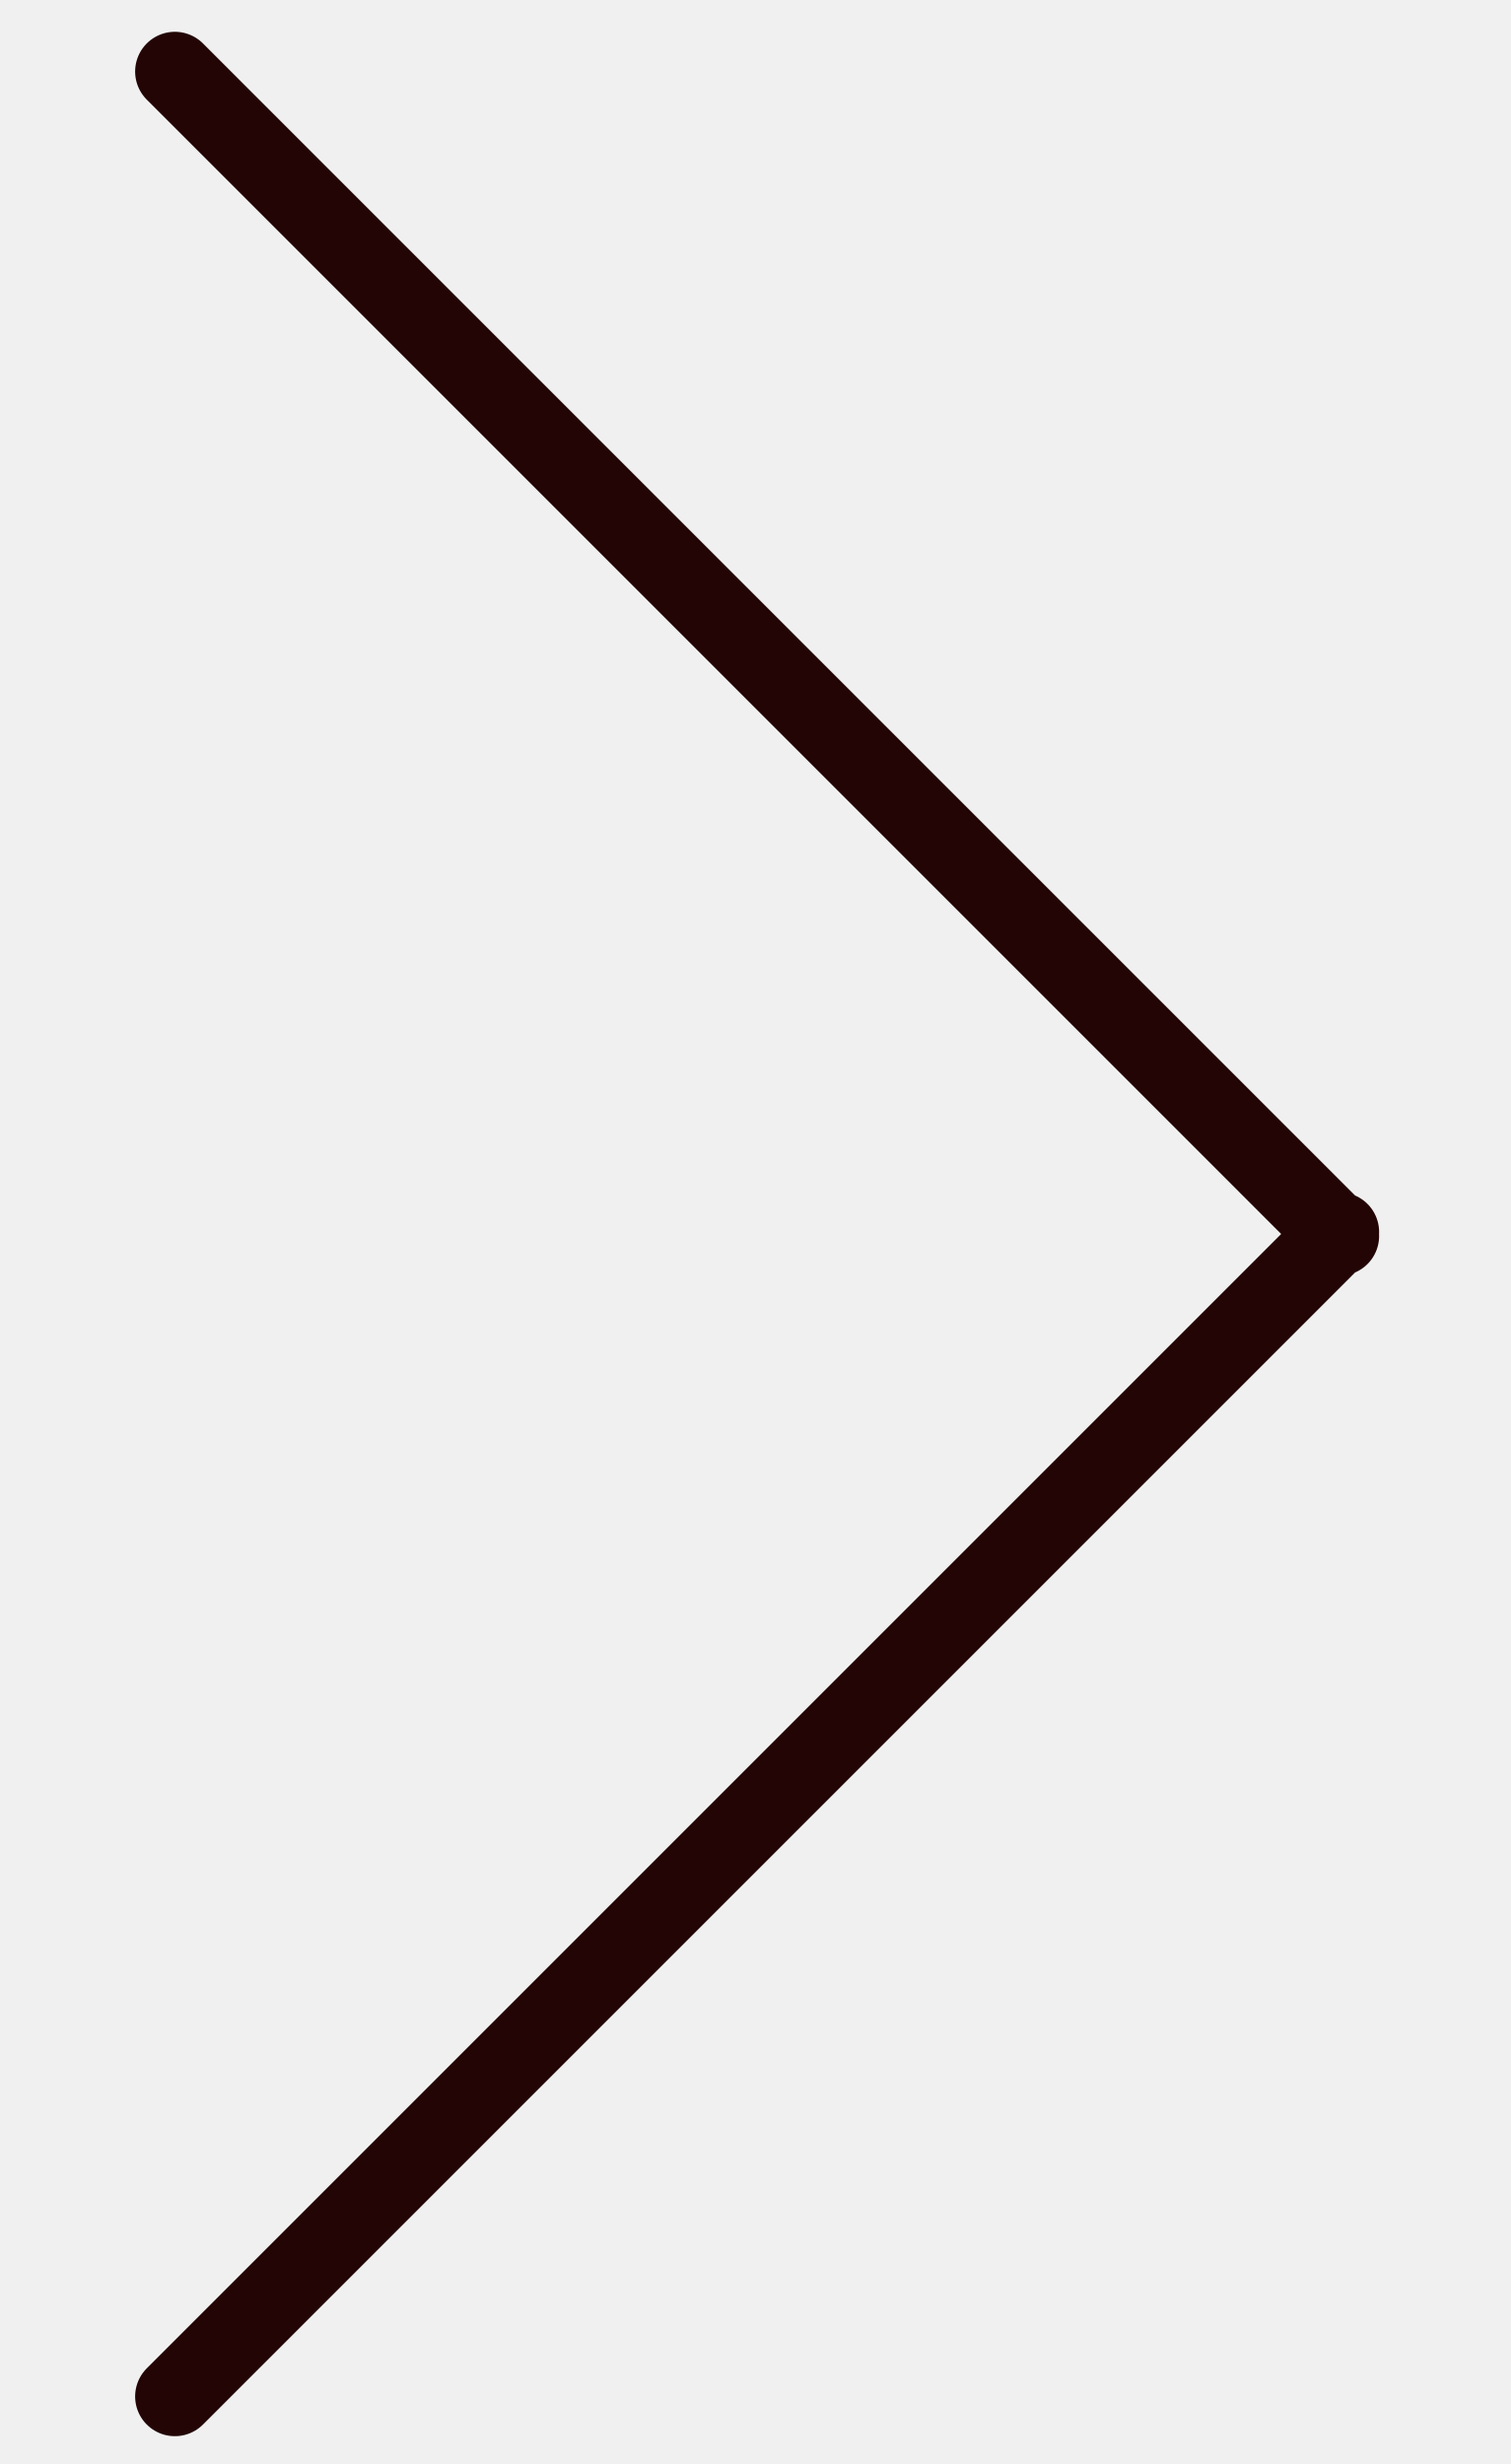
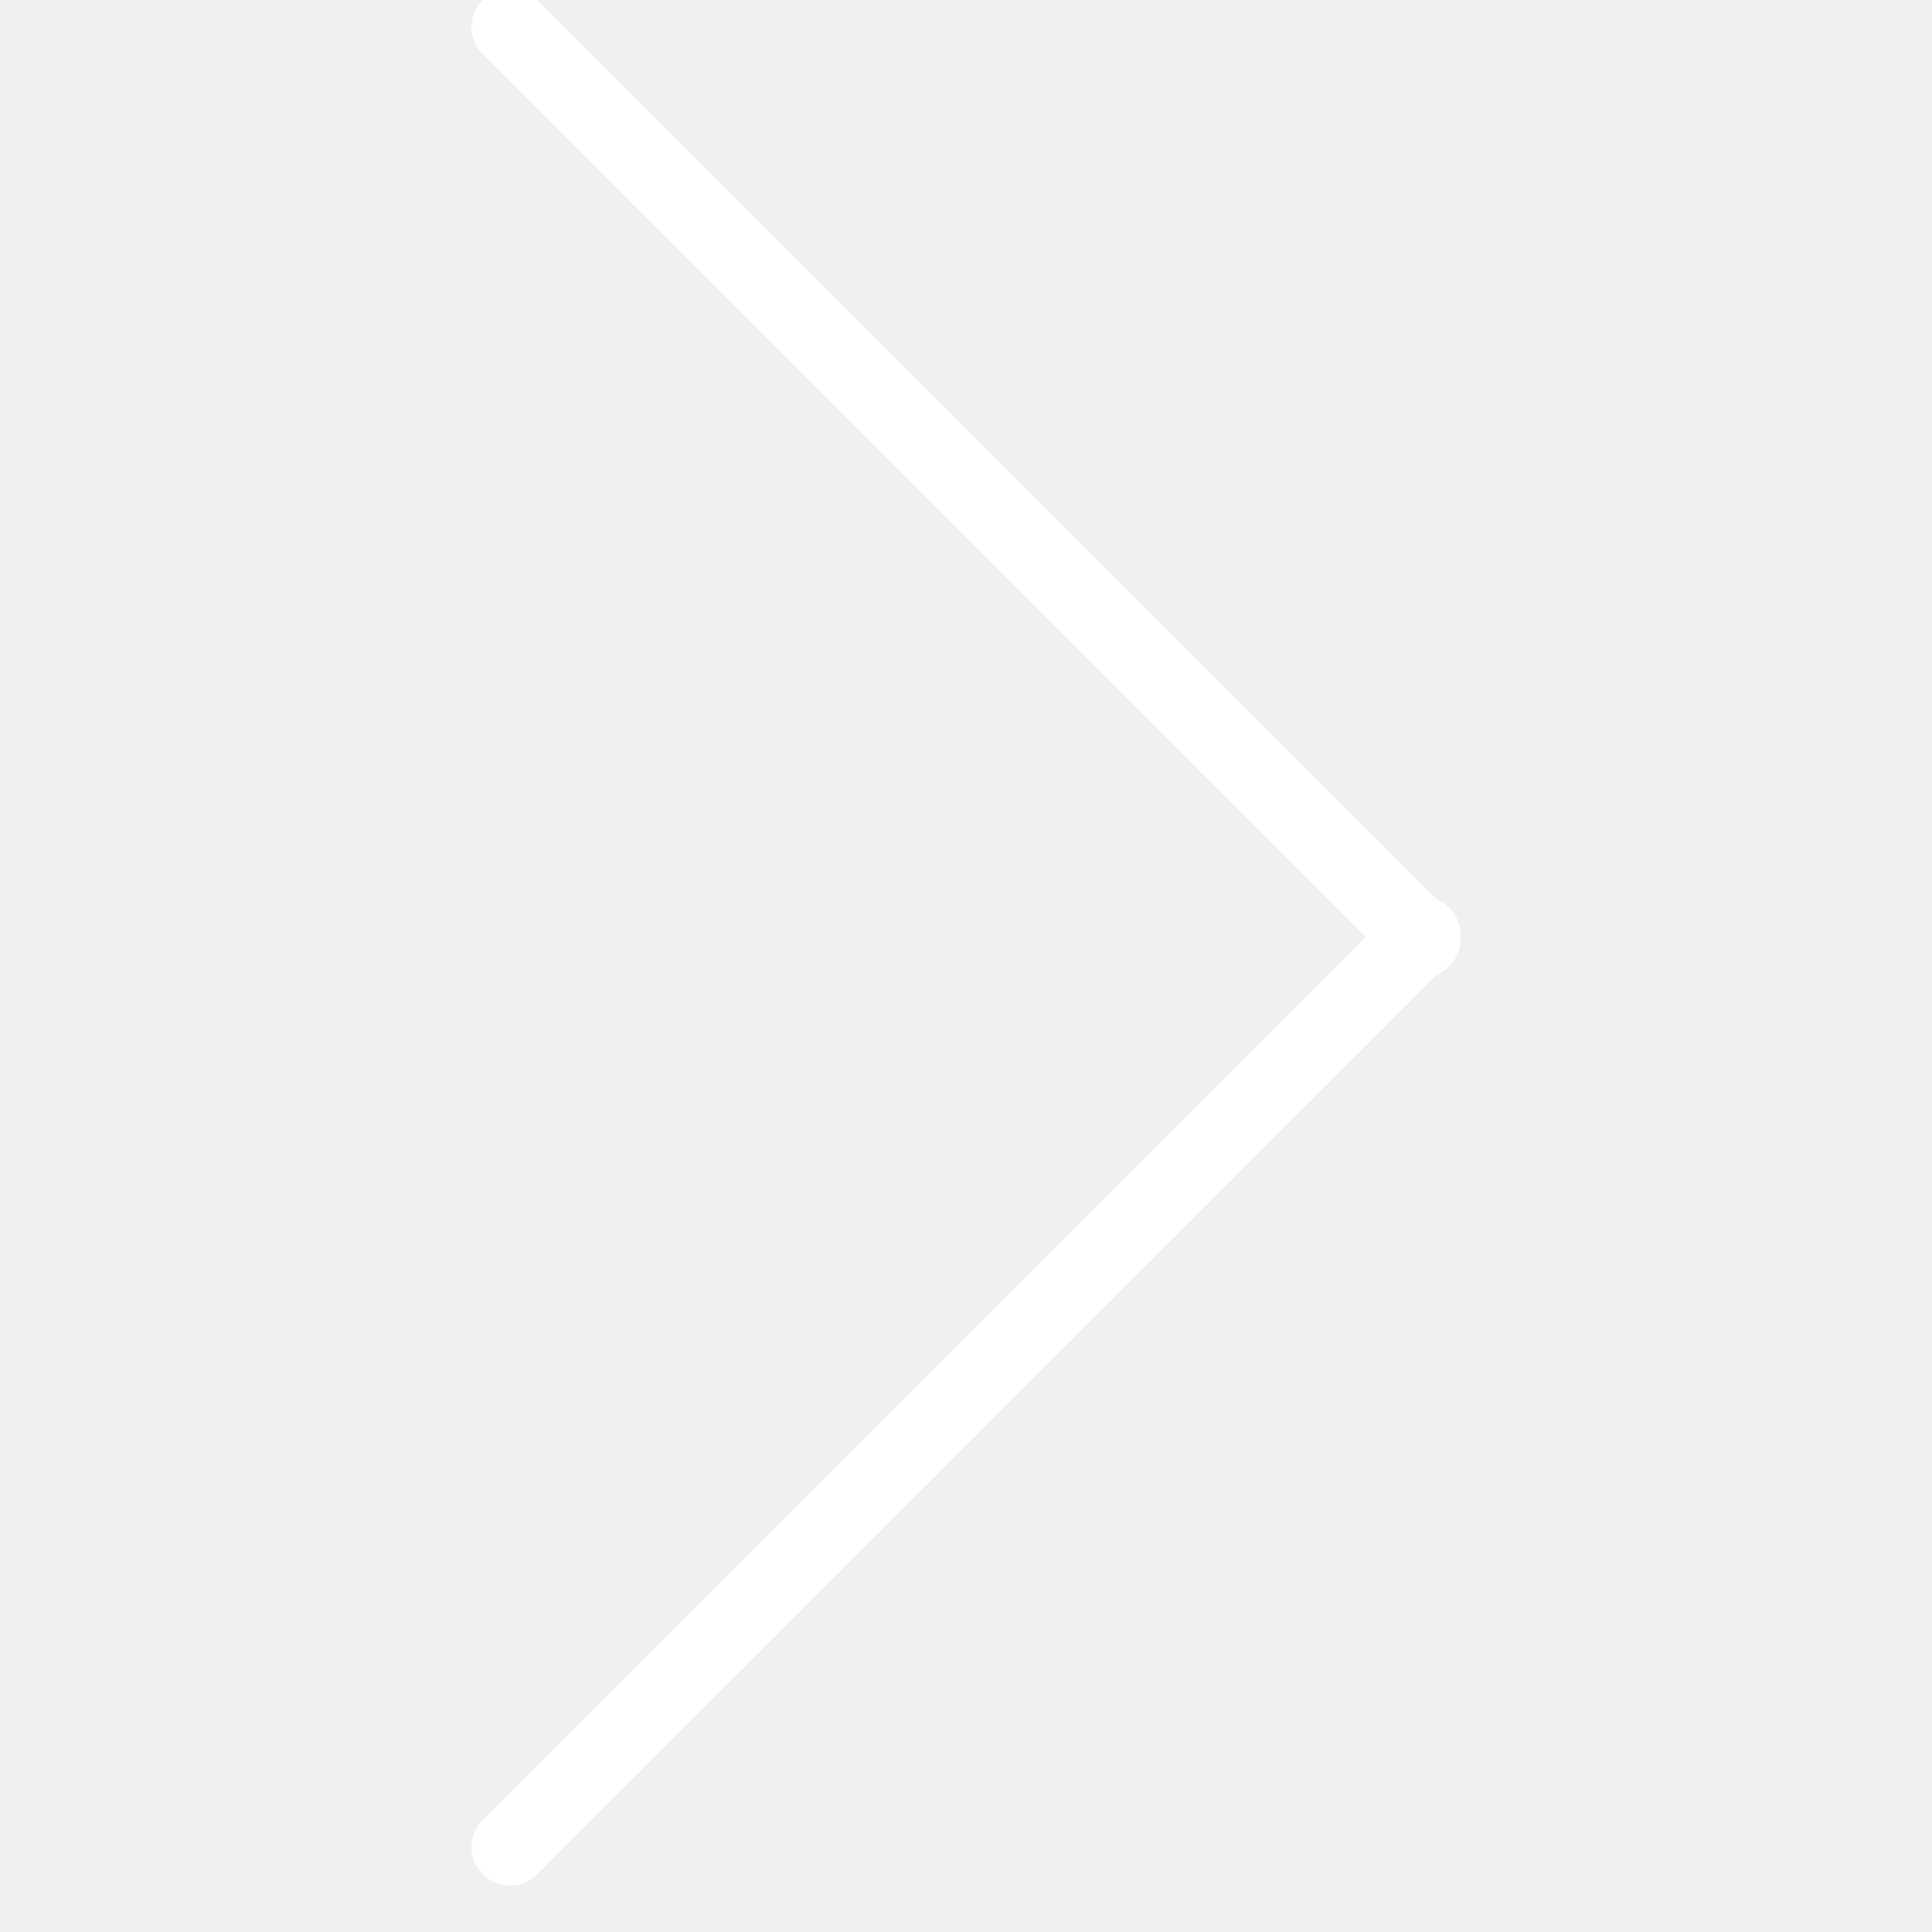
- <svg xmlns="http://www.w3.org/2000/svg" version="1.1" id="Ebene_1" x="0px" y="0px" viewBox="0 -0.8 38 62" style="enable-background:new 0 -0.8 38 62;" xml:space="preserve">
-   <style type="text/css">
- 	.st0{fill:none;stroke:#230505;stroke-width:2;stroke-linecap:round;stroke-linejoin:round;stroke-miterlimit:10;}
- </style>
-   <path class="st0" d="M4.4,1l29.3,29.3 M4.4,59.5l29.3-29.3" />
+ <svg xmlns="http://www.w3.org/2000/svg" version="1.1" id="Ebene_1" x="0px" y="0px" viewBox="0 0 50 50" enable-background="new 0 0 50 50" xml:space="preserve">
+   <path fill="none" stroke="#FFFFFF" stroke-width="2" stroke-linecap="round" stroke-linejoin="round" stroke-miterlimit="10" d="  M13.2,0.7l23.6,23.6 M13.2,47.8l23.6-23.6" />
</svg>
